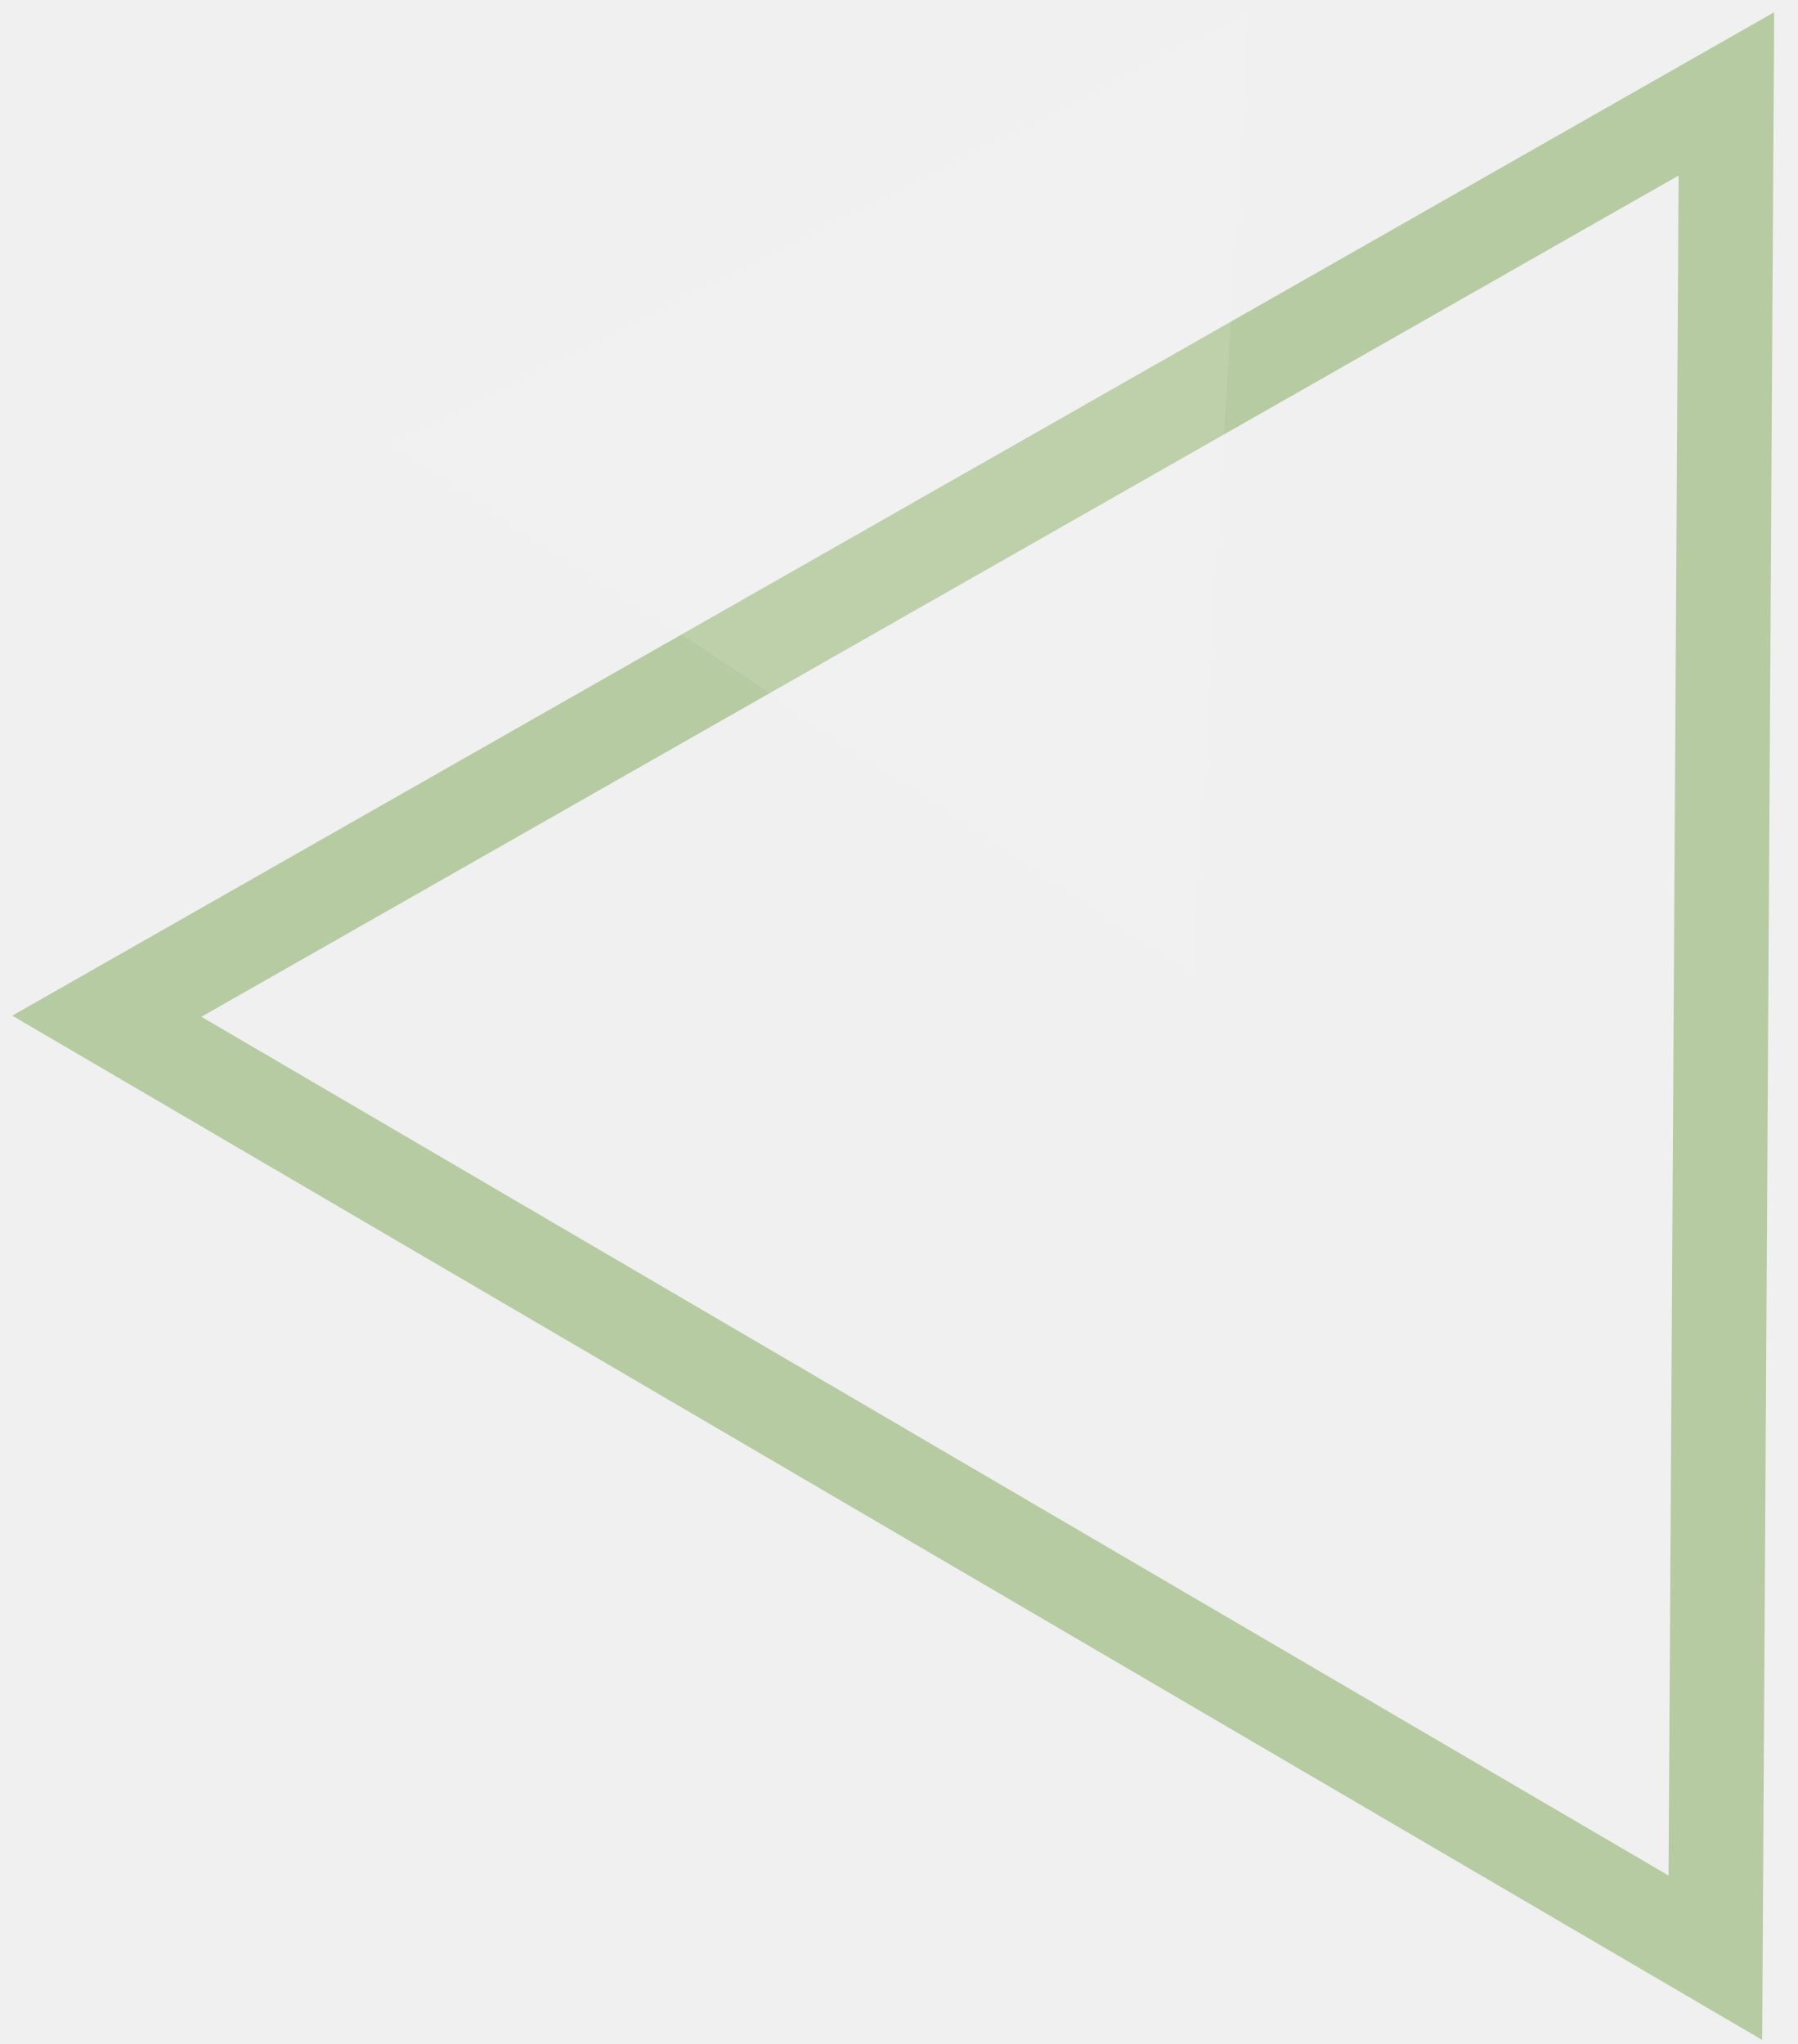
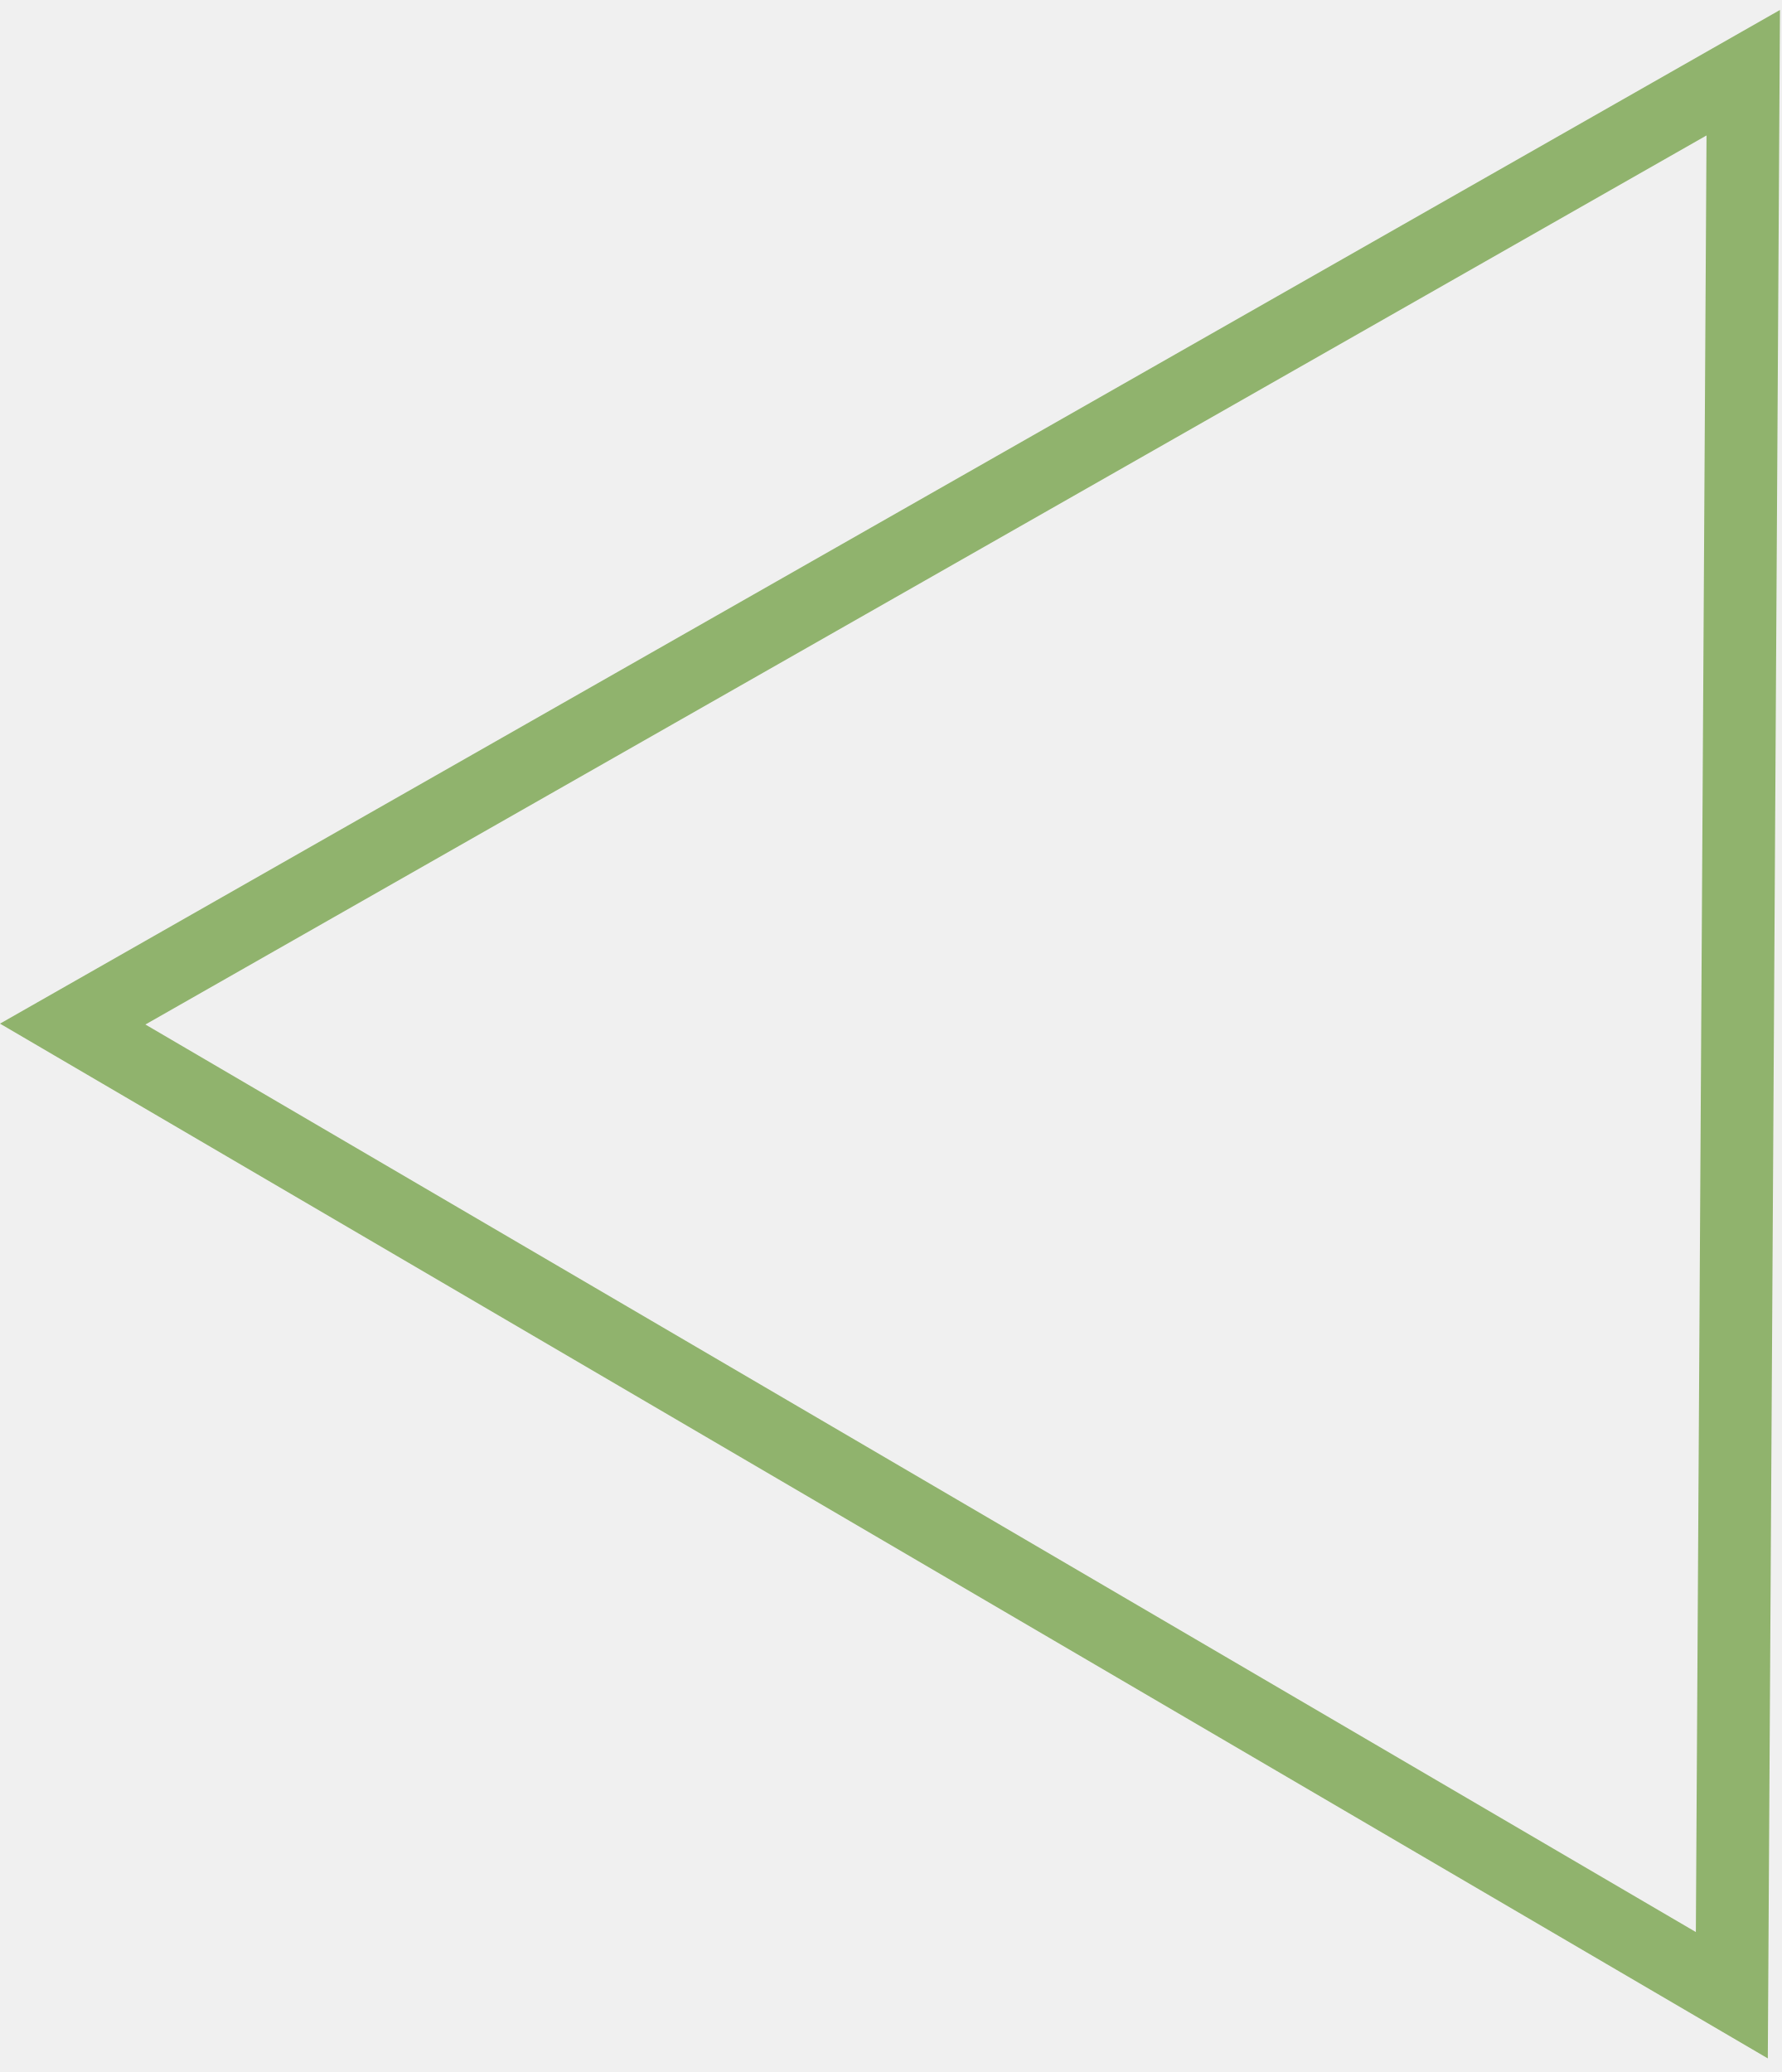
- <svg xmlns="http://www.w3.org/2000/svg" width="51" height="58" viewBox="0 0 51 58" fill="none">
-   <g opacity="0.6" clip-path="url(#clip0_914_59853)">
-     <path d="M3.031 28.836L48.672 55.552L48.985 2.664L3.031 28.836Z" stroke="#90B36D" stroke-width="2.684" stroke-miterlimit="10" />
-     <path opacity="0.1" d="M35.436 0.471L11.172 12.623L33.828 27.569L35.436 0.471Z" fill="white" />
-   </g>
-   <defs>
-     <clipPath id="clip0_914_59853">
-       <rect width="50" height="57.534" fill="white" transform="translate(0.351562 0.347656)" />
-     </clipPath>
-   </defs>
+ <svg xmlns="http://www.w3.org/2000/svg" width="49" height="57" viewBox="0 0 49 57" fill="none">
+   <path d="M2 28.172L47.64 54.888L47.954 2L2 28.172Z" stroke="#90B36D" stroke-width="2" stroke-miterlimit="10" />
</svg>
